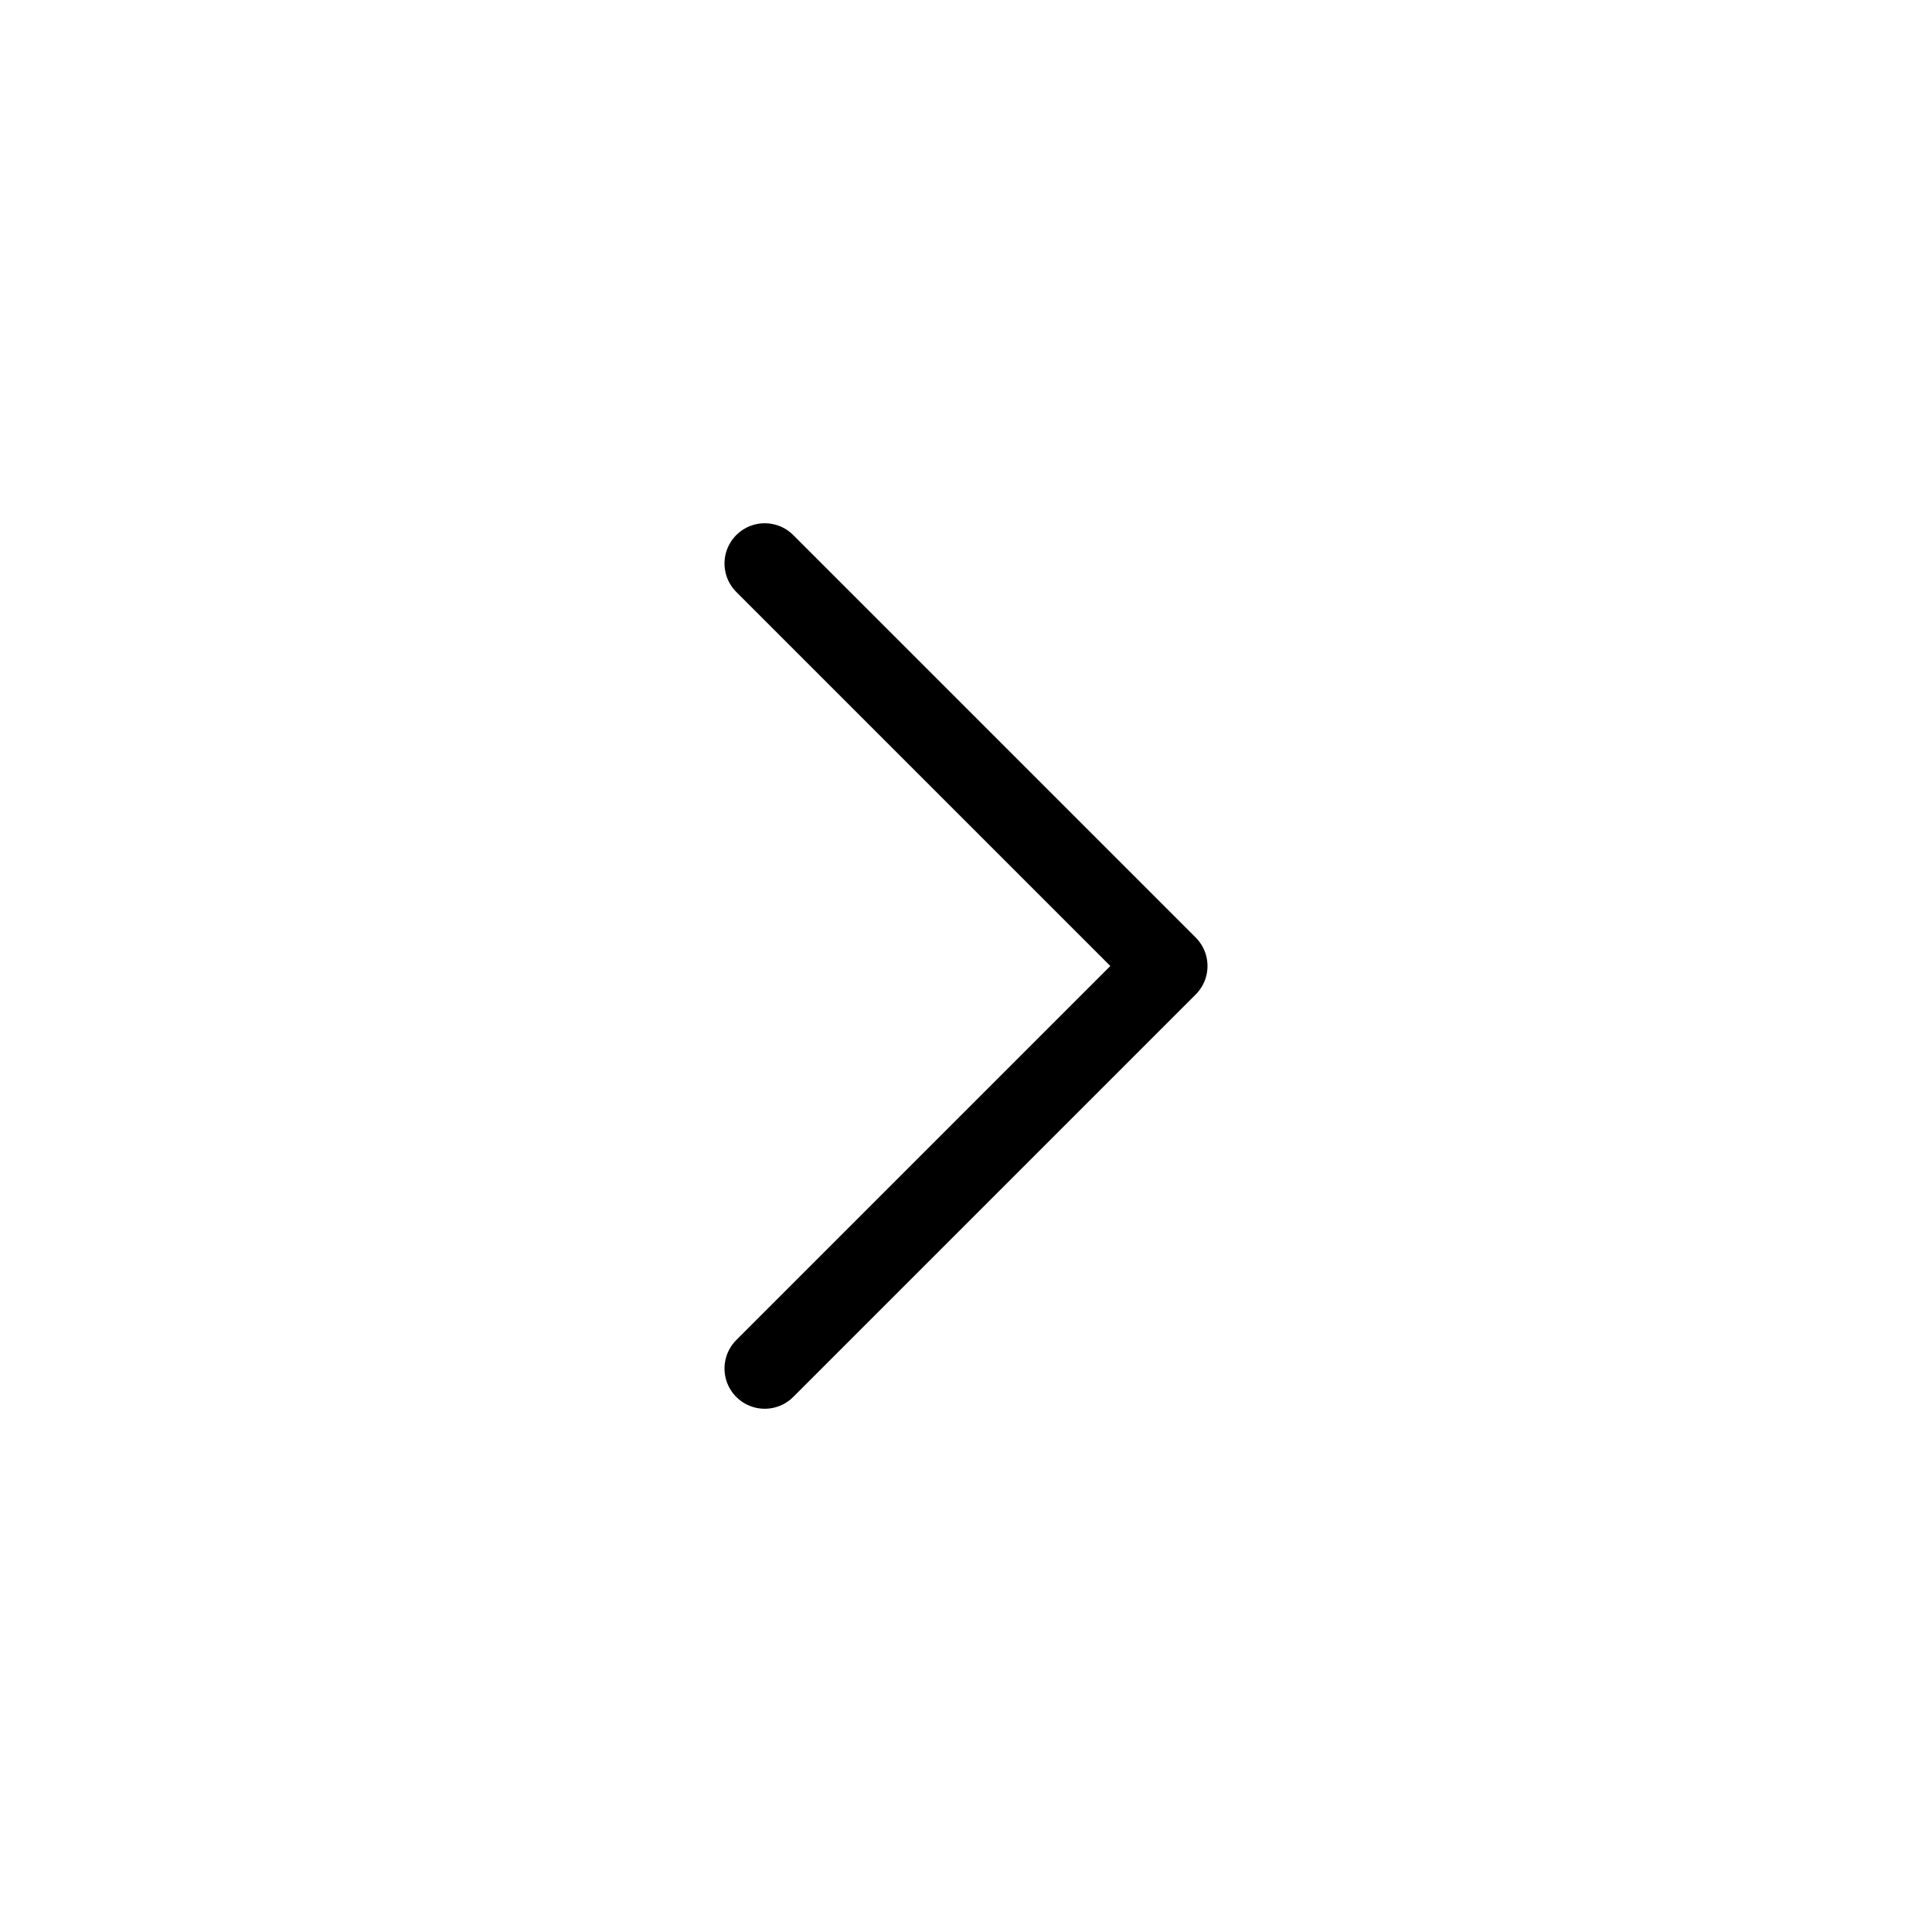
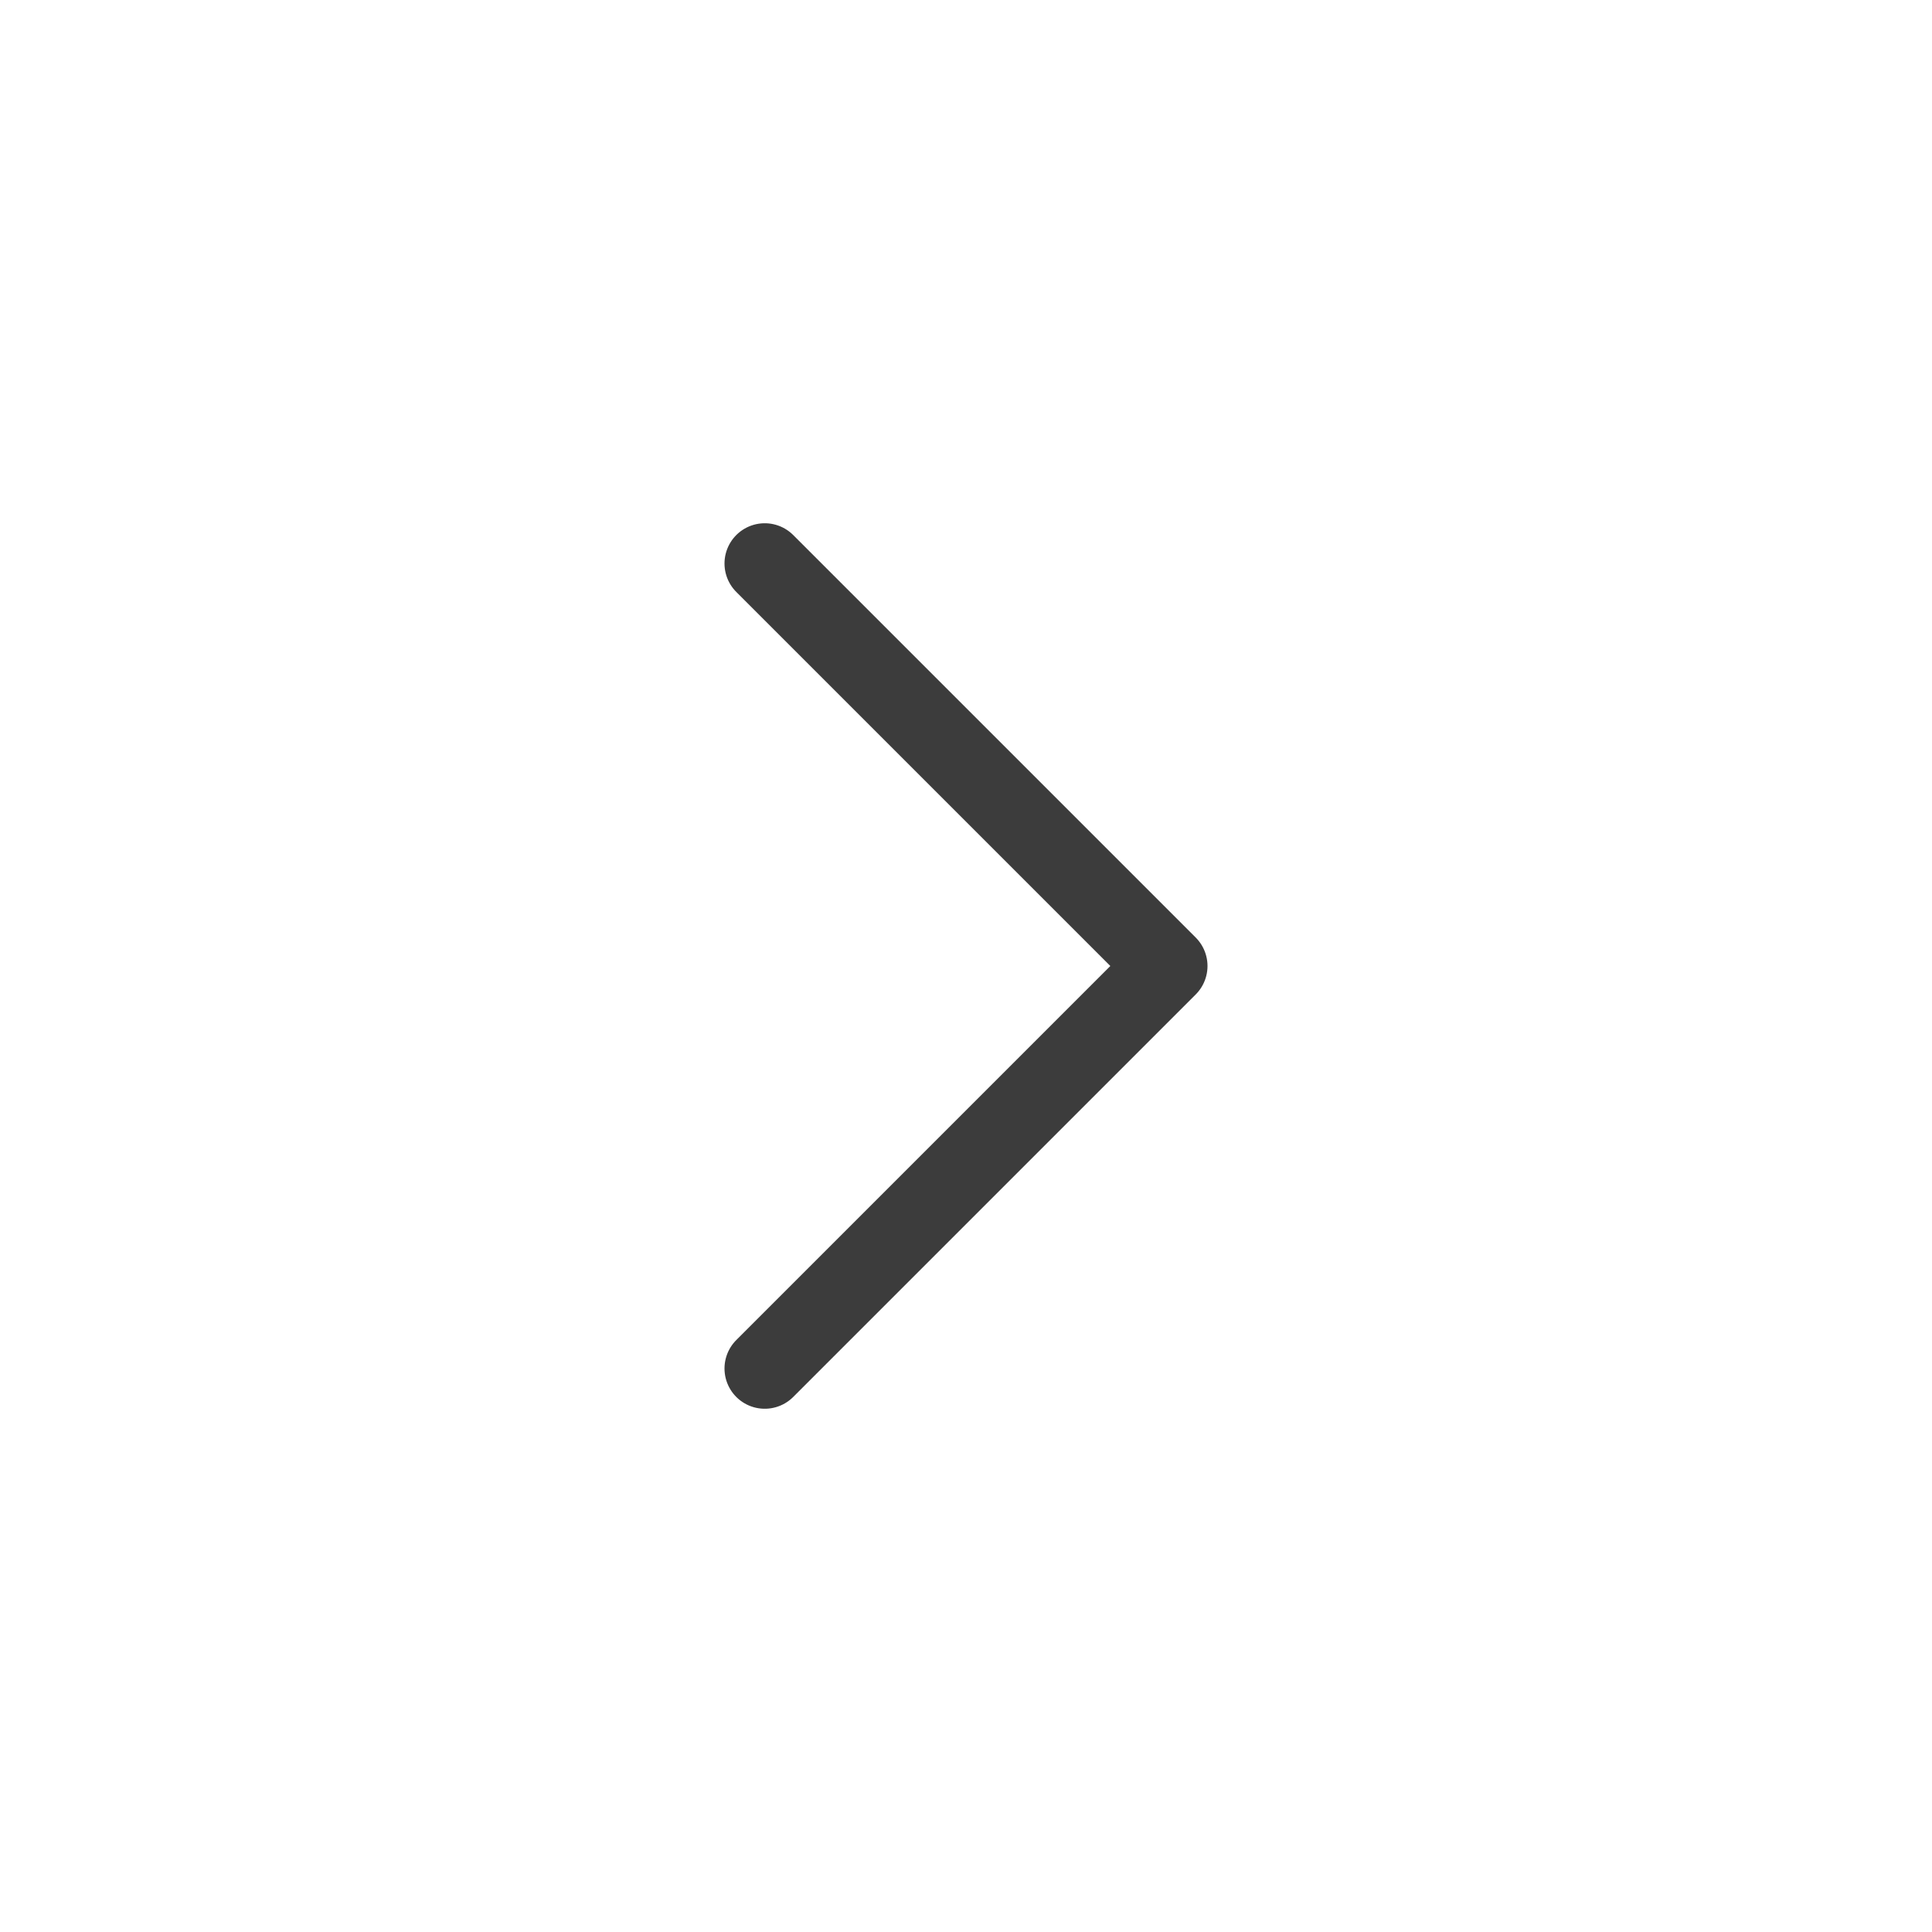
<svg xmlns="http://www.w3.org/2000/svg" width="800px" height="800px" viewBox="0 0 24 24" fill="none">
  <rect width="24" height="24" fill="white" />
-   <path d="M9.5 7L14.5 12L9.5 17" stroke="#000000" stroke-linecap="round" stroke-linejoin="round" />
+   <path d="M9.5 7L14.5 12L9.5 17" stroke="#3c3c3c" stroke-linecap="round" stroke-linejoin="round" />
</svg>
